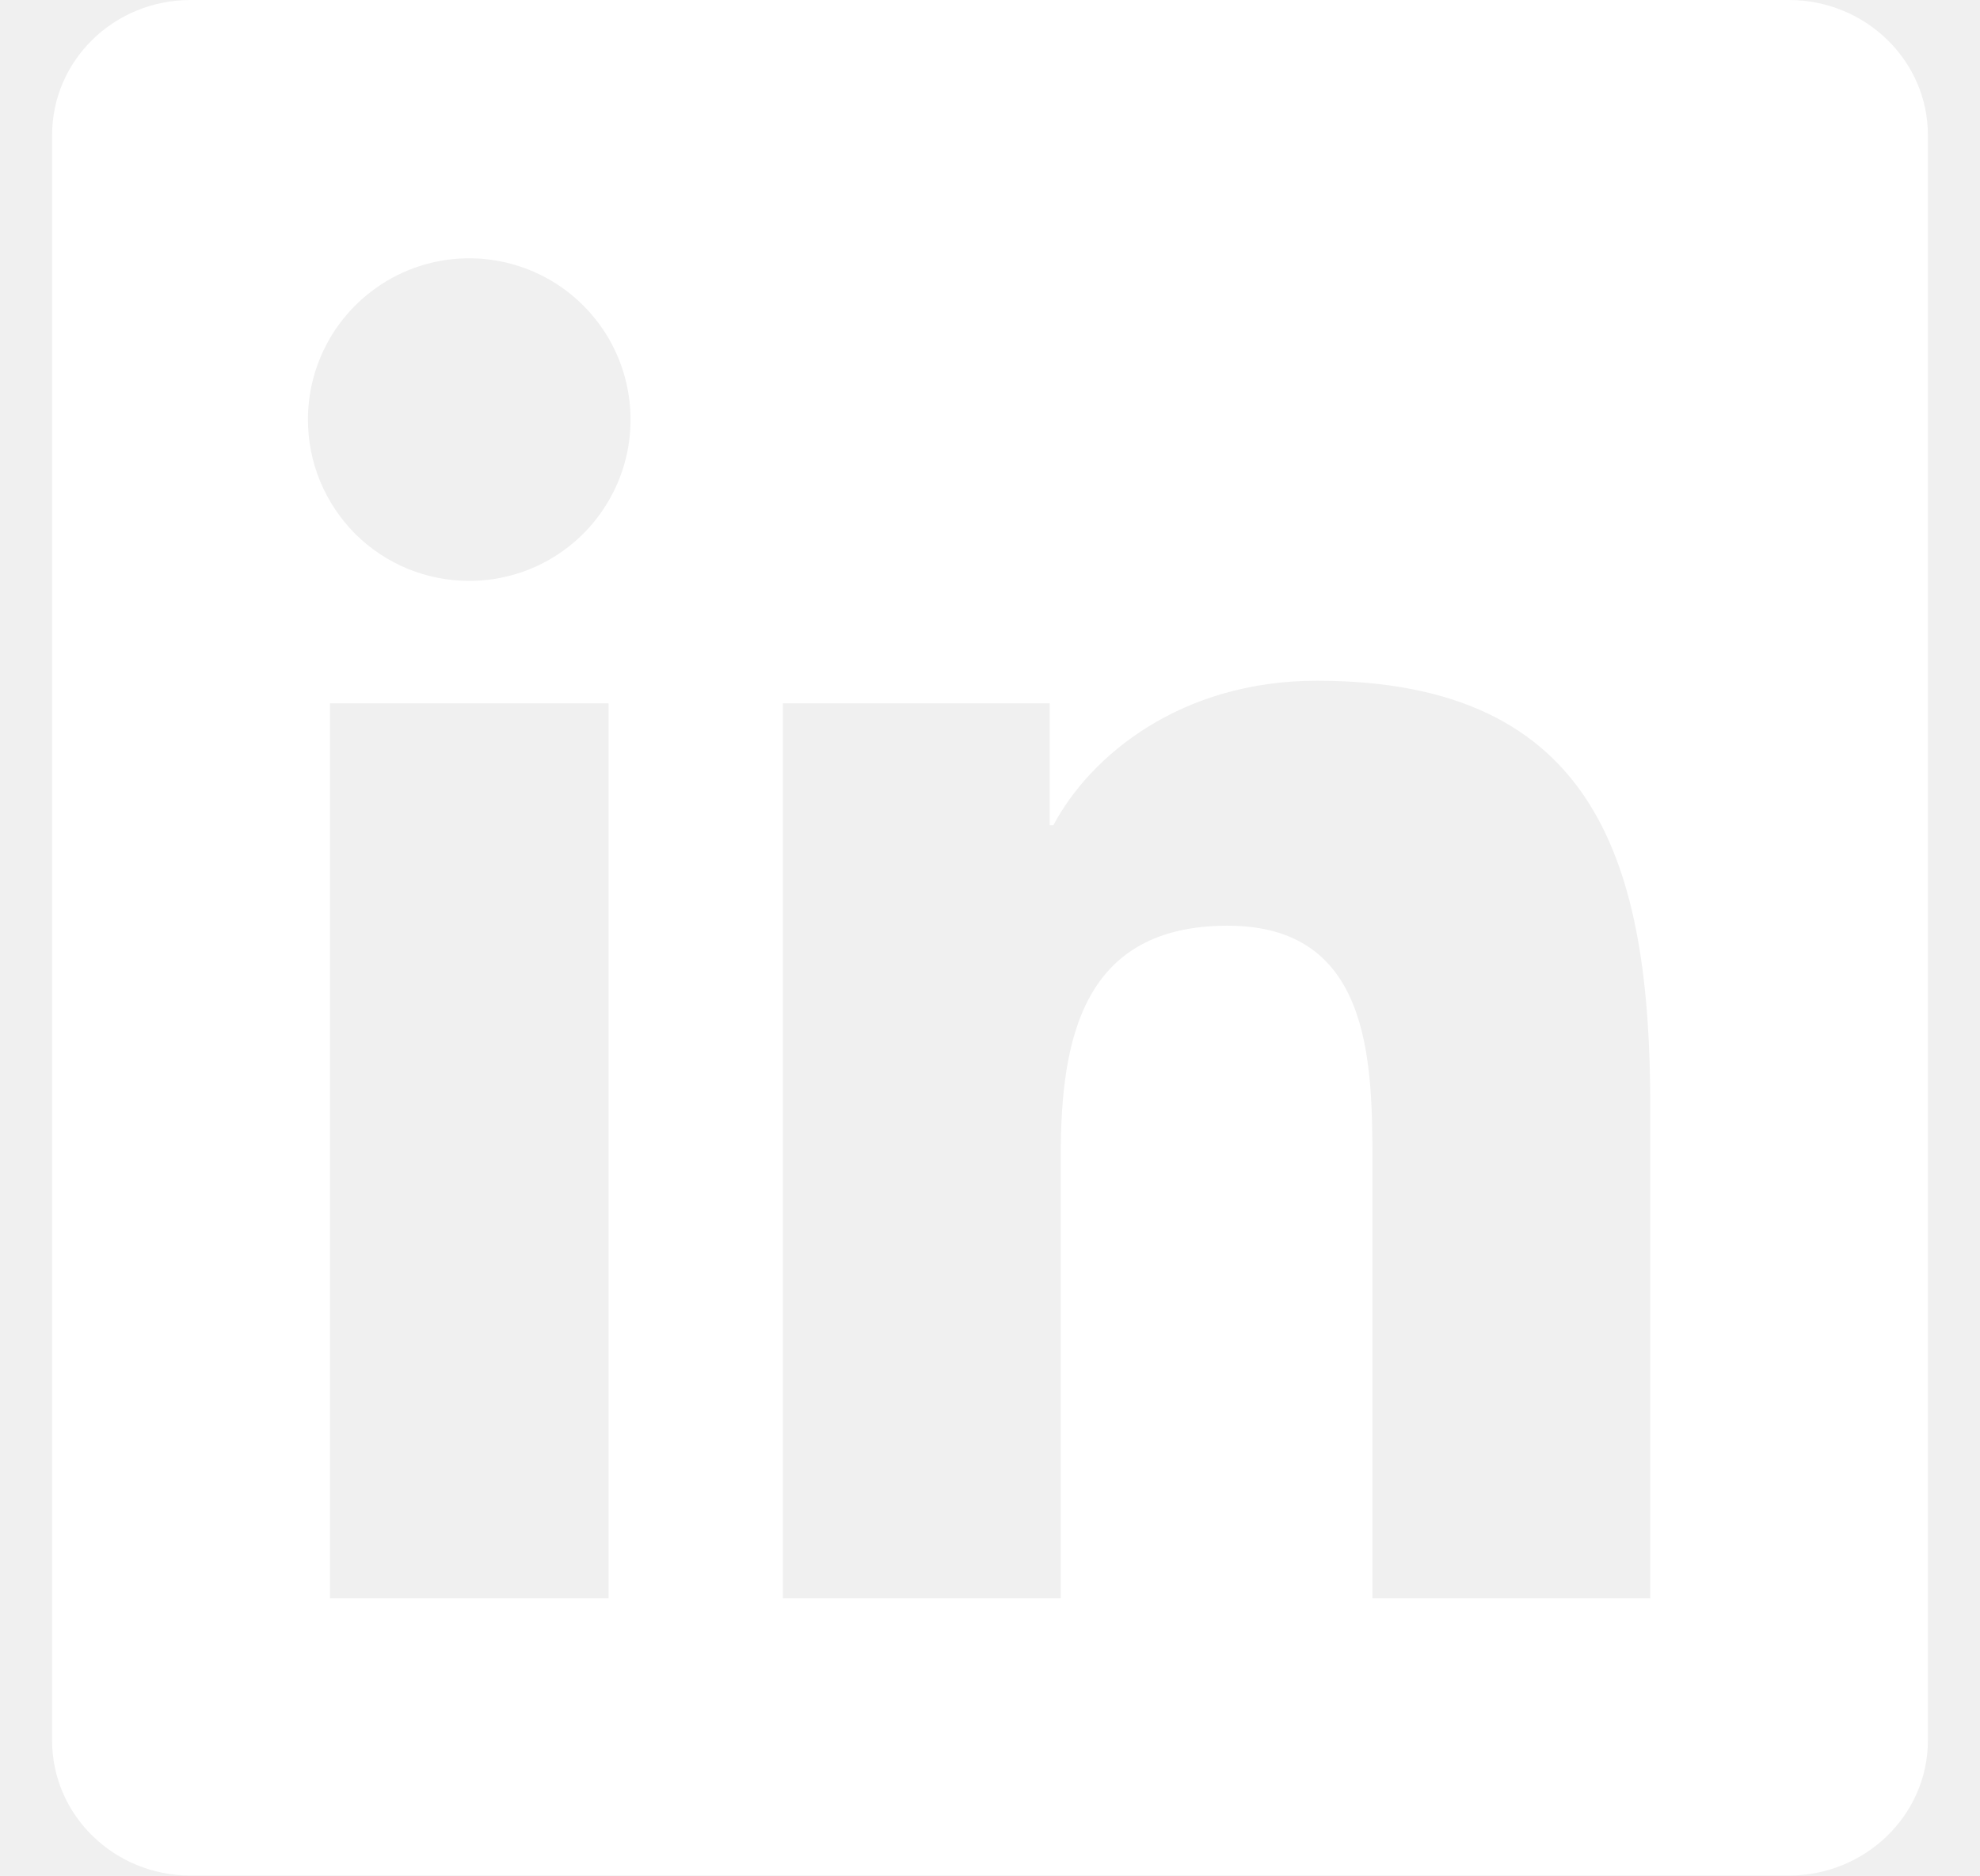
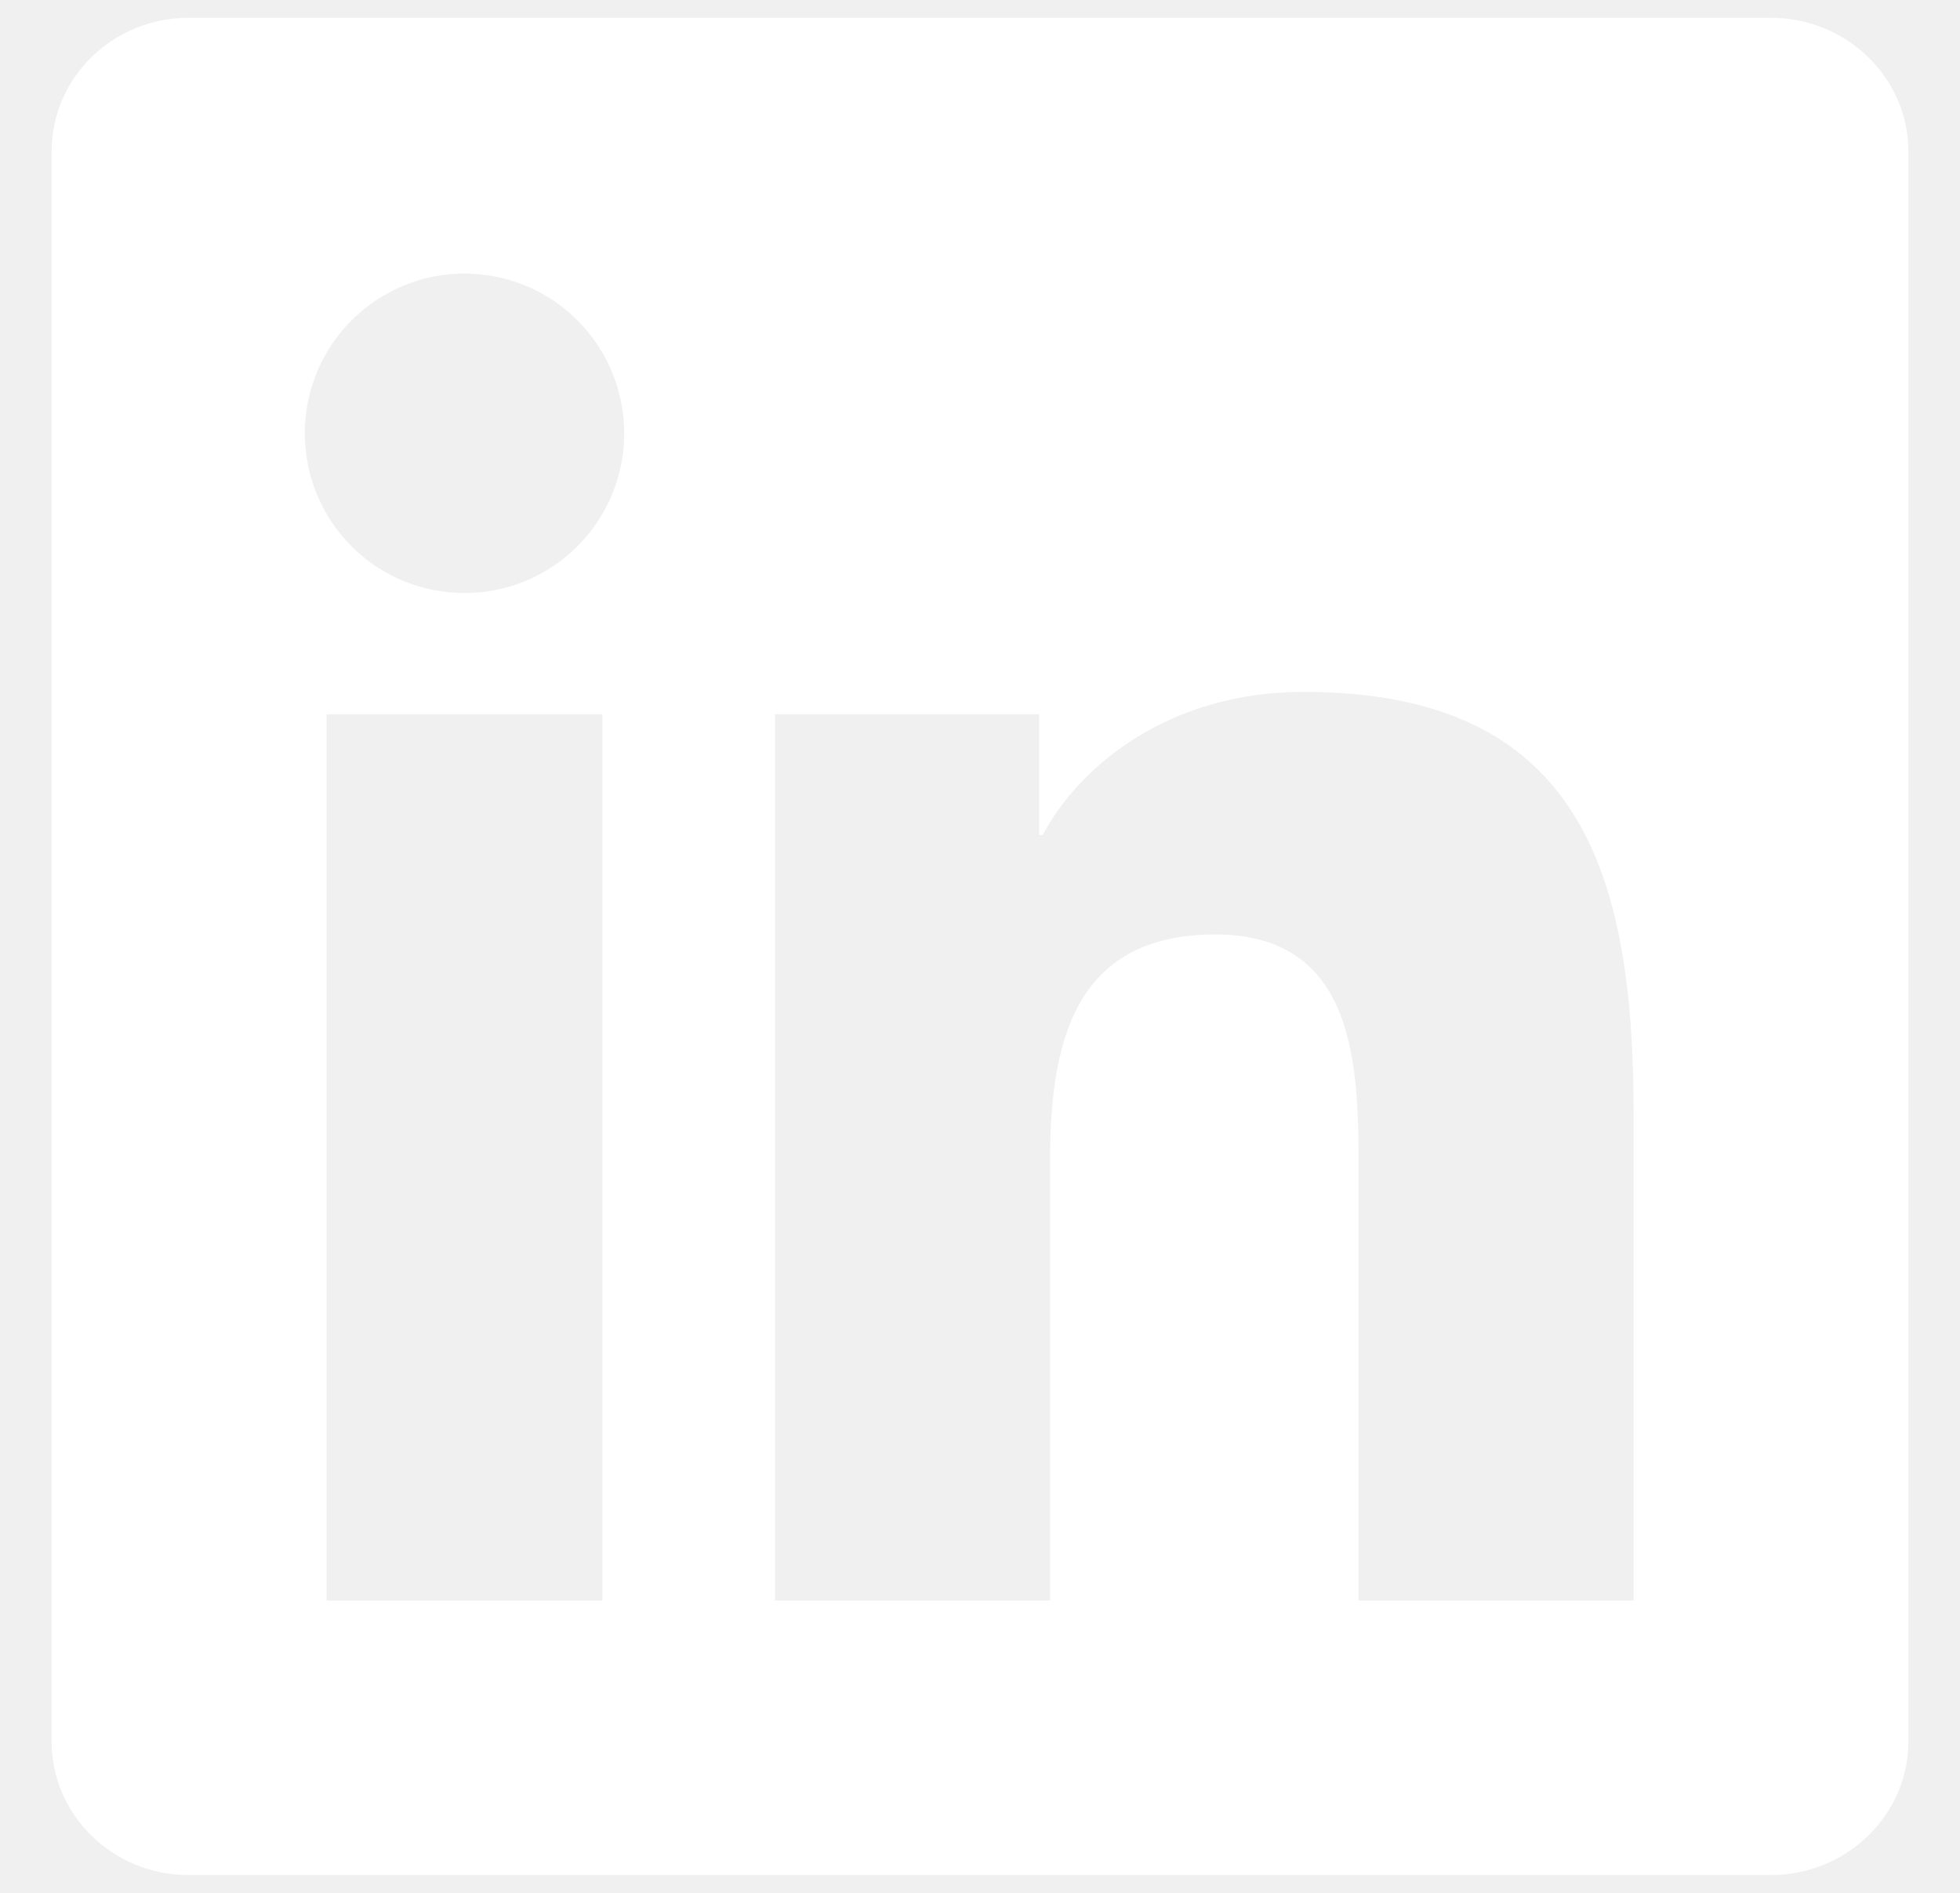
- <svg xmlns="http://www.w3.org/2000/svg" width="19" height="18" viewBox="0 0 19 18" fill="none">
+ <svg xmlns="http://www.w3.org/2000/svg" width="29" height="28" viewBox="0 0 19 18" fill="none">
  <path d="M15.835 15.339H13.17V11.162C13.17 10.166 13.15 8.884 11.78 8.884C10.391 8.884 10.179 9.968 10.179 11.089V15.339H7.513V6.75H10.073V7.92H10.108C10.466 7.246 11.336 6.533 12.636 6.533C15.336 6.533 15.836 8.311 15.836 10.624V15.339H15.835ZM4.503 5.575C4.3 5.575 4.098 5.535 3.91 5.458C3.722 5.38 3.551 5.266 3.407 5.122C3.264 4.978 3.15 4.807 3.072 4.619C2.994 4.431 2.955 4.229 2.955 4.026C2.955 3.72 3.046 3.421 3.216 3.166C3.387 2.912 3.629 2.713 3.912 2.596C4.194 2.479 4.506 2.449 4.806 2.509C5.106 2.569 5.382 2.716 5.598 2.933C5.815 3.15 5.962 3.426 6.021 3.726C6.081 4.026 6.05 4.338 5.933 4.62C5.815 4.903 5.617 5.145 5.362 5.315C5.108 5.485 4.809 5.575 4.503 5.575ZM5.839 15.339H3.166V6.75H5.84V15.339H5.839ZM17.17 0H1.829C1.093 0 0.5 0.58 0.5 1.297V16.703C0.5 17.42 1.094 18 1.828 18H17.166C17.9 18 18.5 17.42 18.5 16.703V1.297C18.5 0.58 17.9 0 17.166 0H17.17Z" fill="white" />
</svg>
